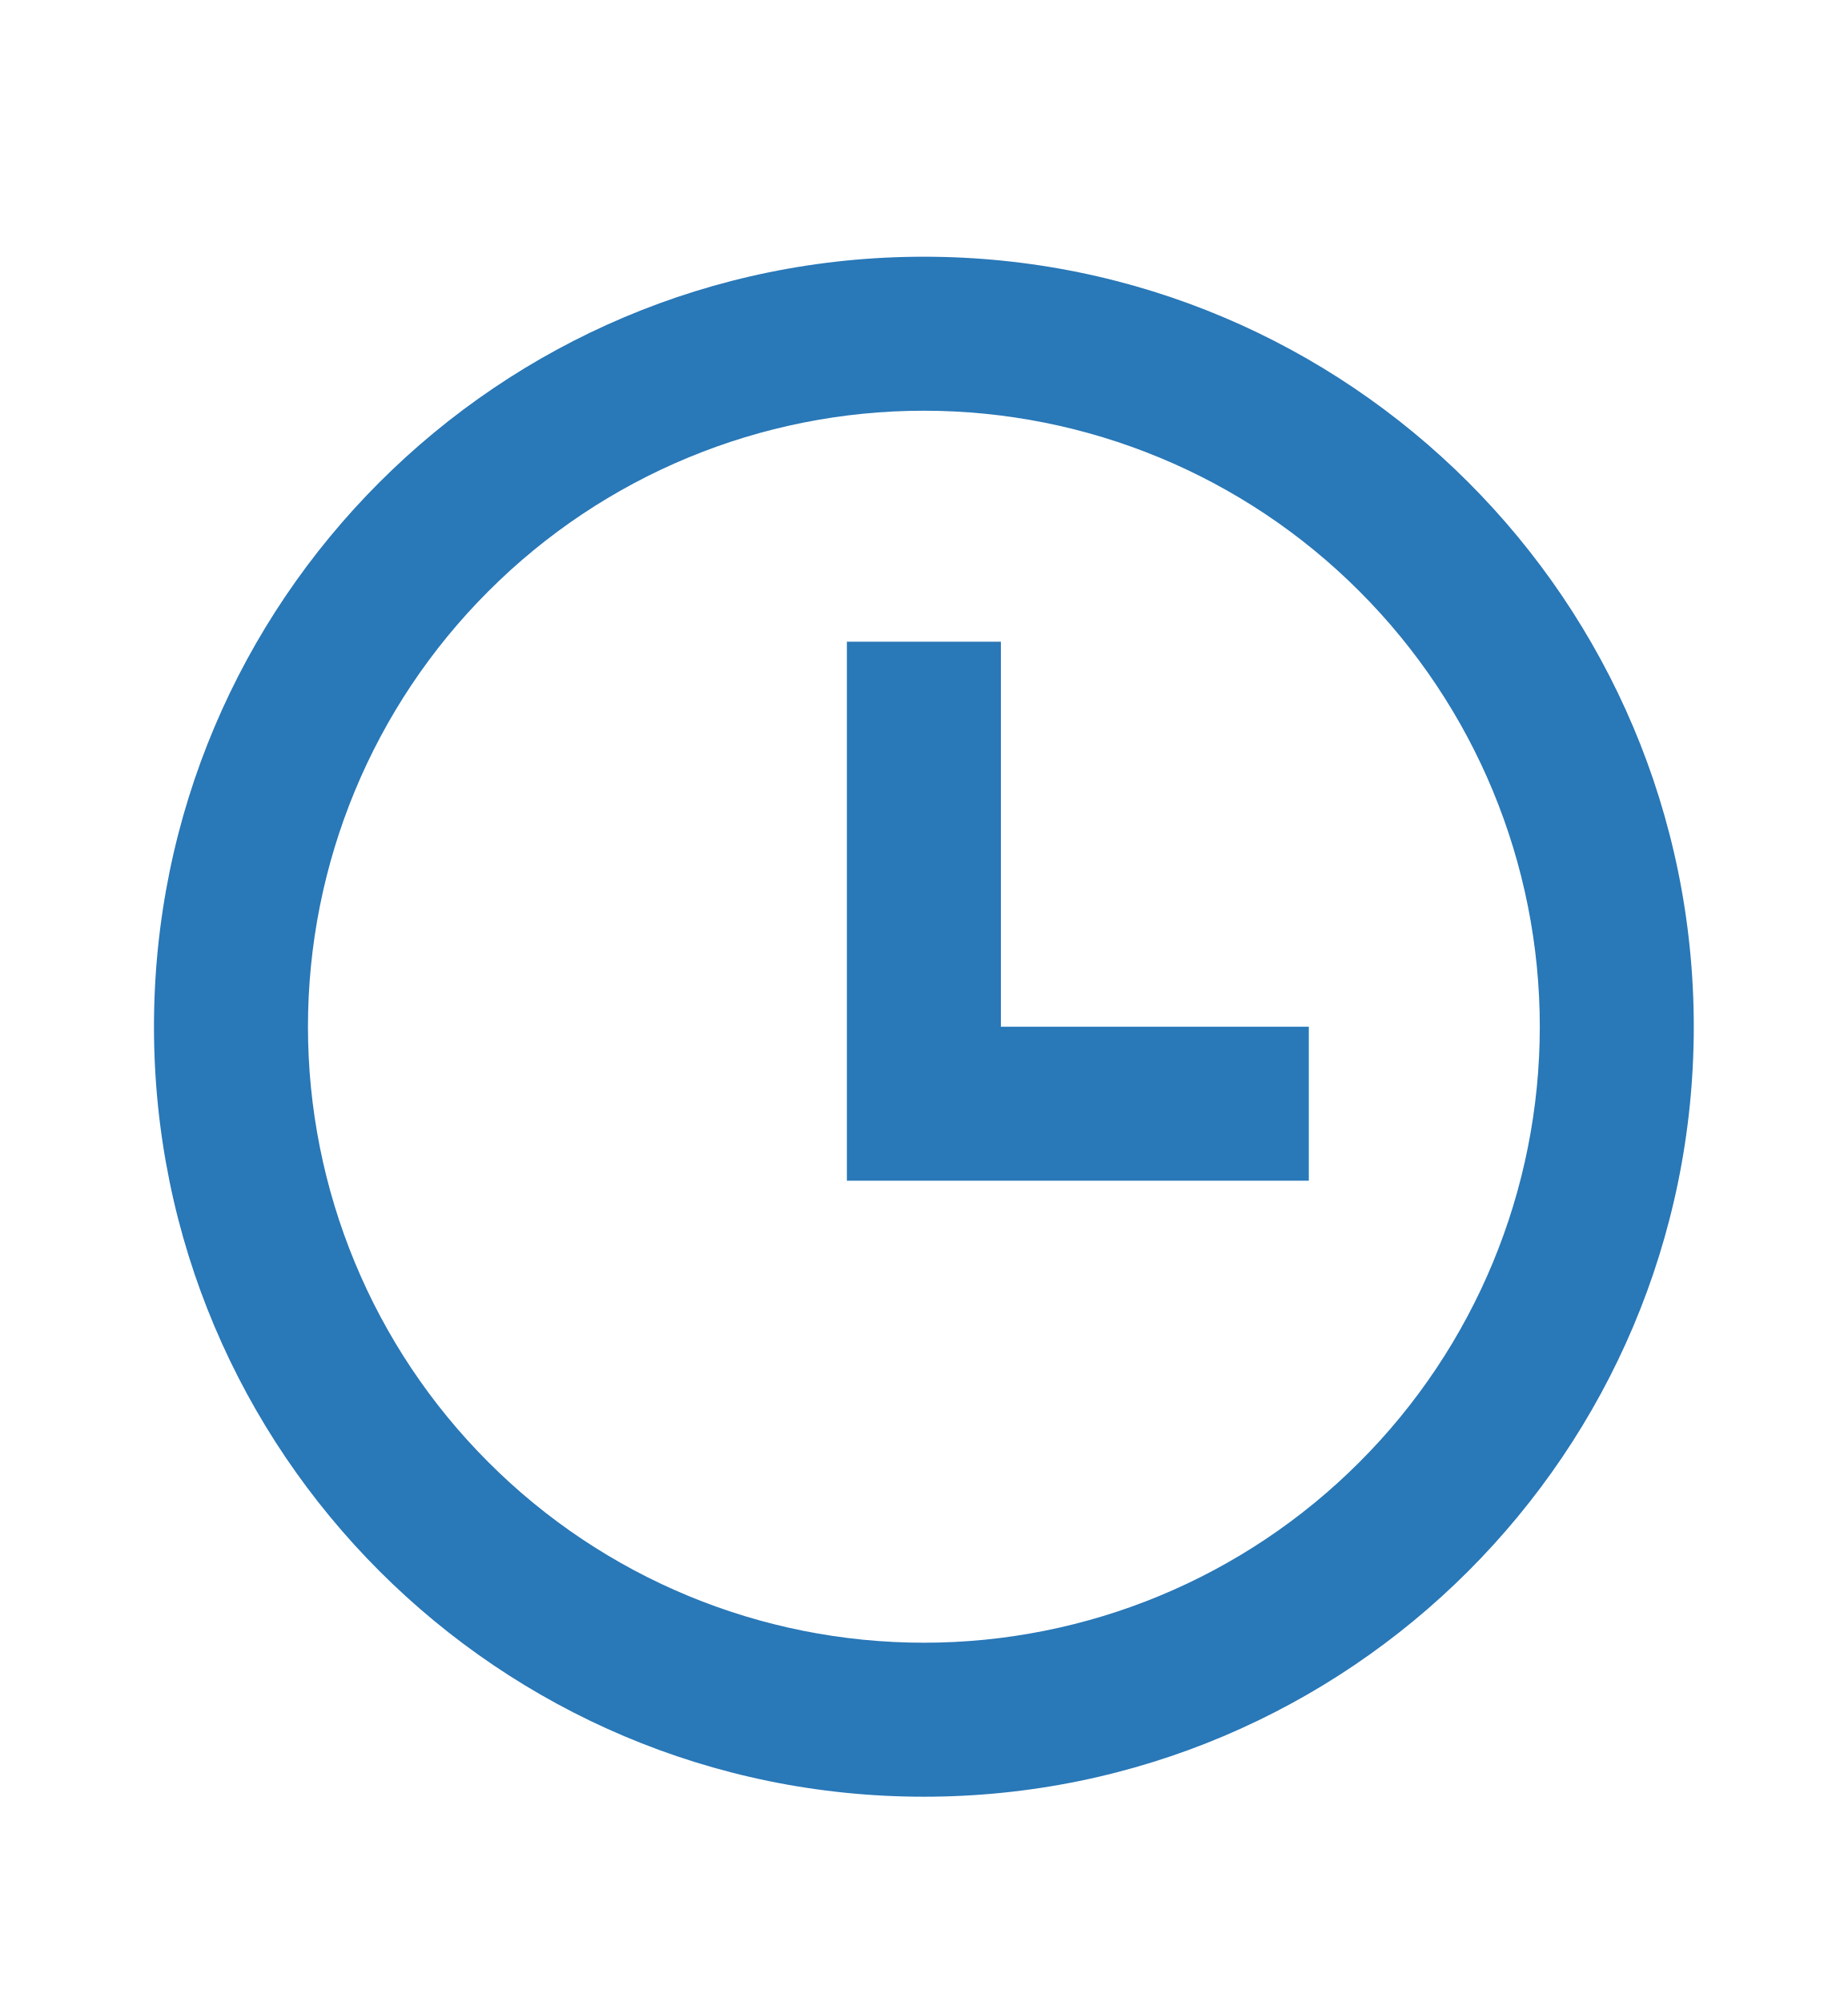
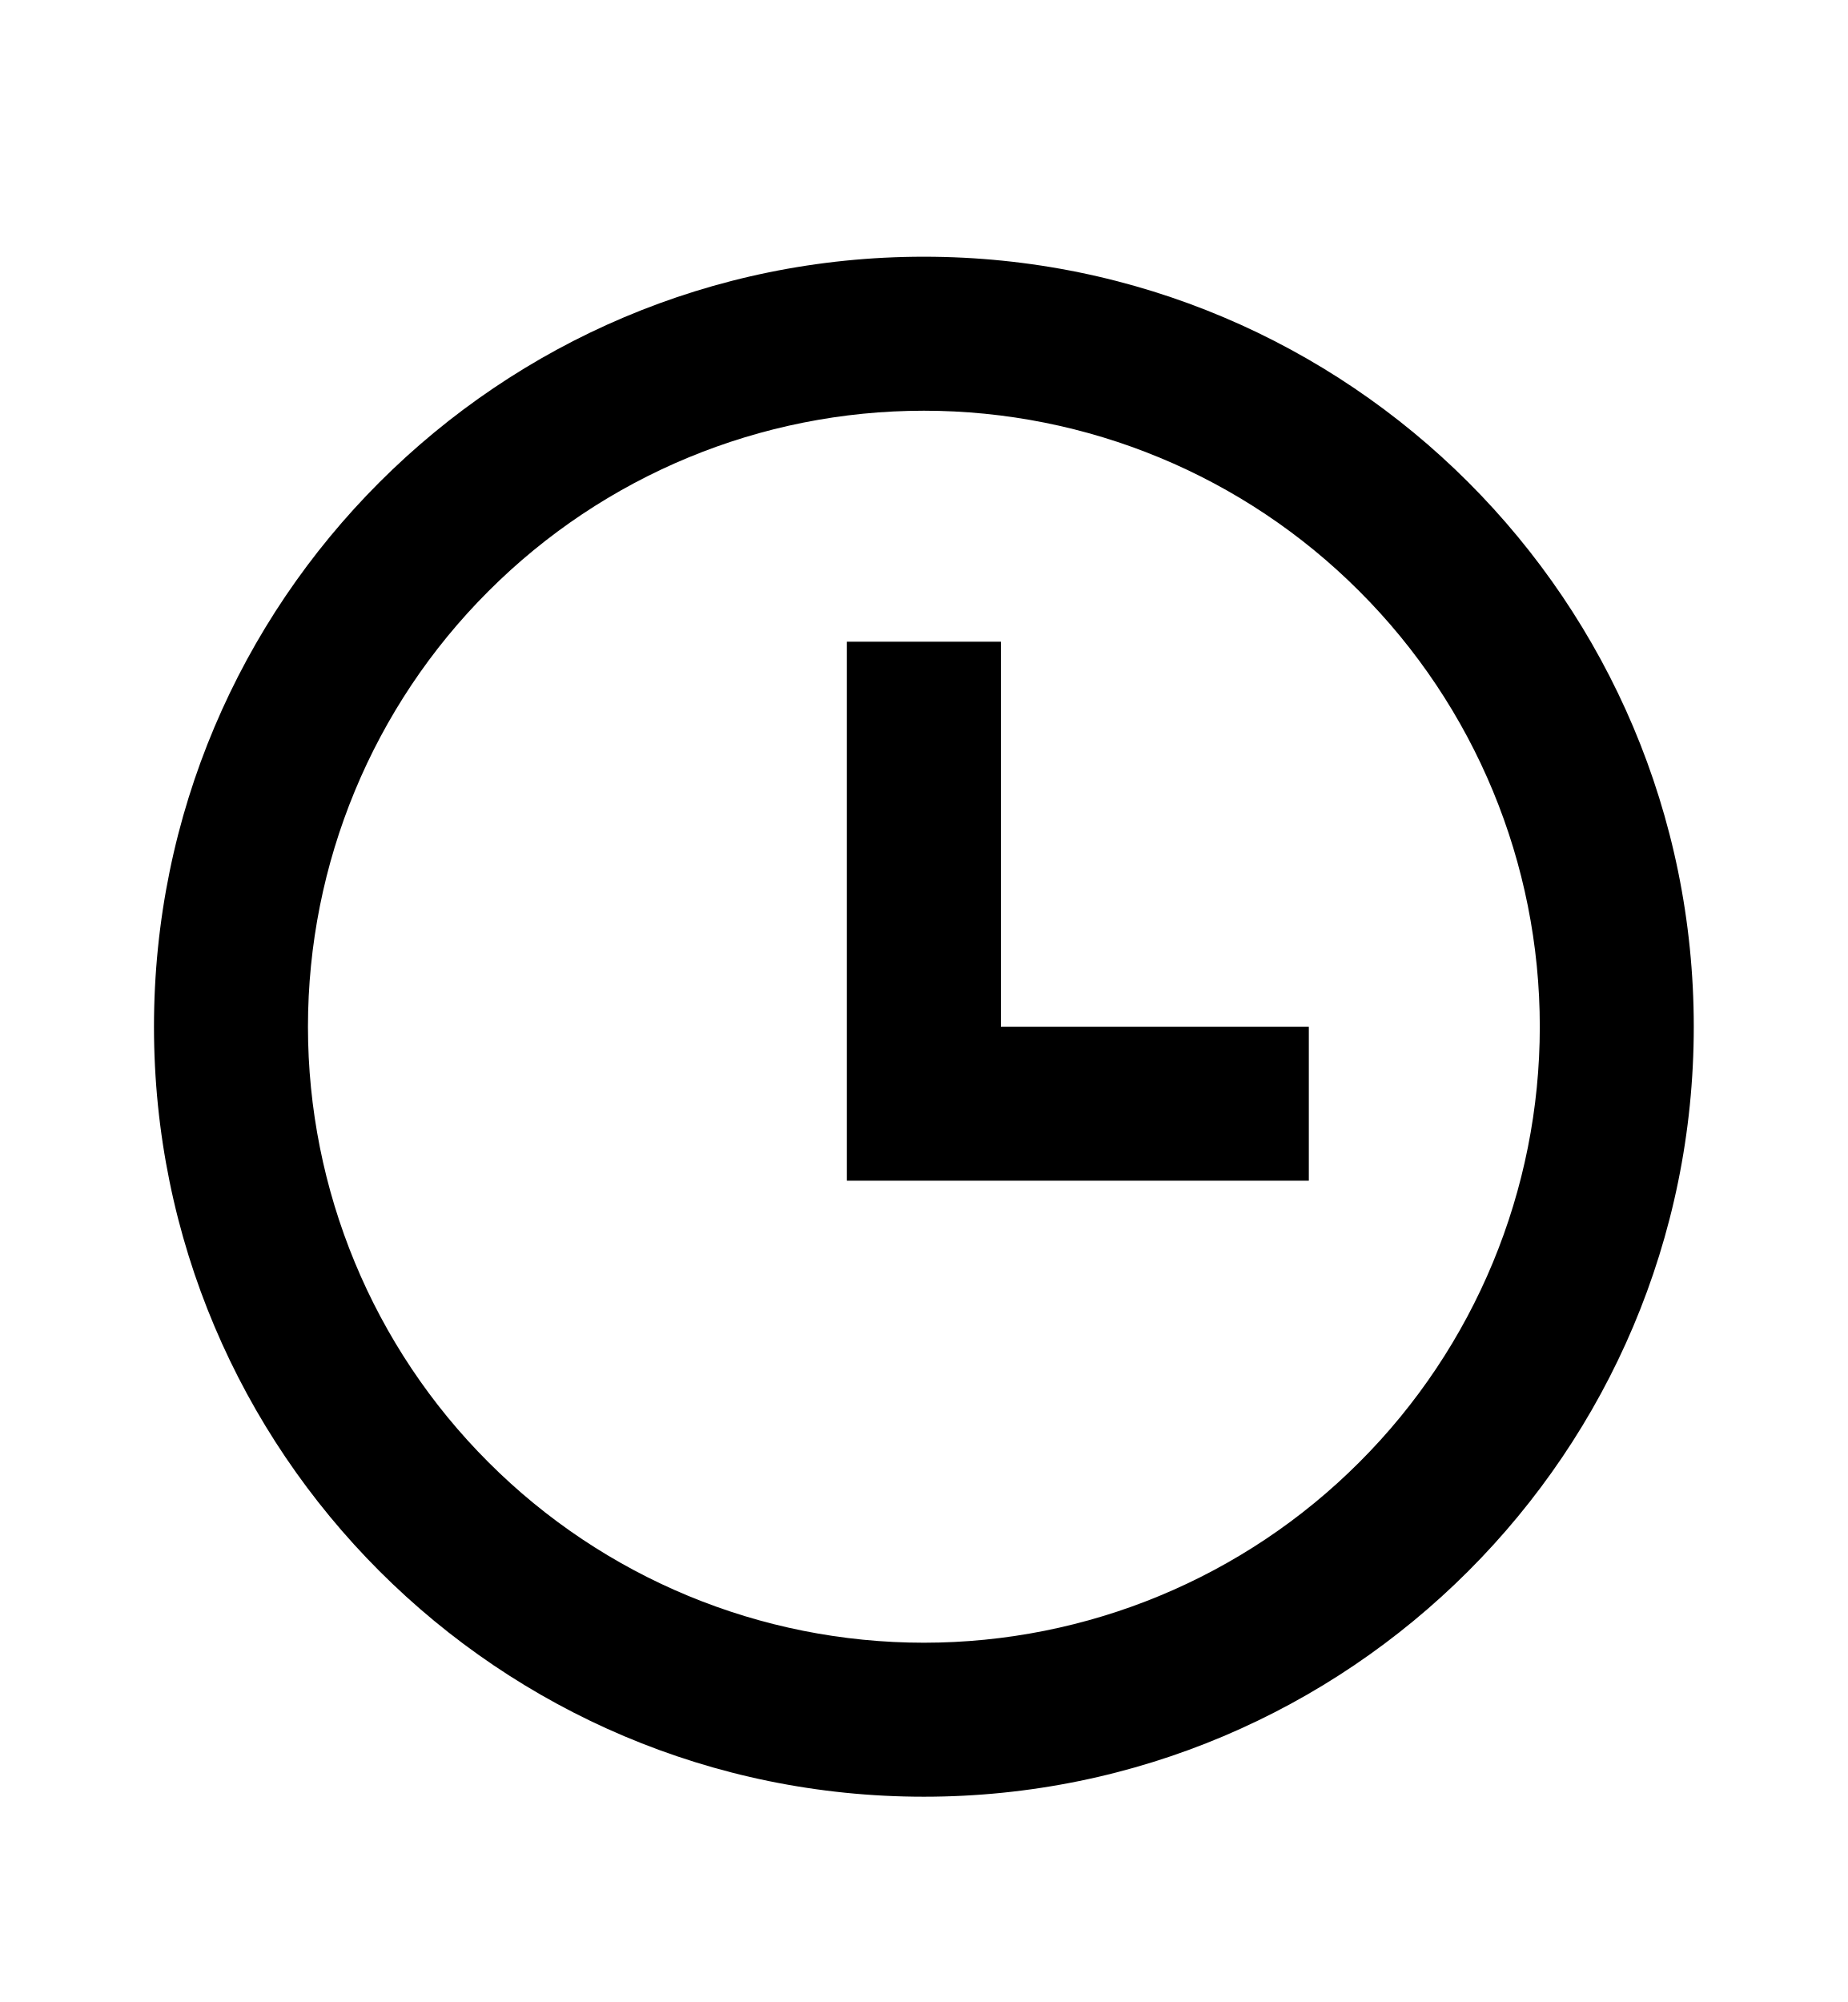
- <svg xmlns="http://www.w3.org/2000/svg" width="12" height="13" viewBox="0 0 12 13" fill="none">
+ <svg xmlns="http://www.w3.org/2000/svg" width="12" height="13" viewBox="0 0 12 13" fill="#000000">
  <g id="icon / time">
-     <path id="Vector" d="M6 11.667C3.239 11.667 1 9.428 1 6.667C1 3.905 3.239 1.667 6 1.667C8.761 1.667 11 3.905 11 6.667C11 9.428 8.761 11.667 6 11.667ZM6 10.667C7.061 10.667 8.078 10.246 8.828 9.495C9.579 8.745 10 7.728 10 6.667C10 5.606 9.579 4.589 8.828 3.839C8.078 3.088 7.061 2.667 6 2.667C4.939 2.667 3.922 3.088 3.172 3.839C2.421 4.589 2 5.606 2 6.667C2 7.728 2.421 8.745 3.172 9.495C3.922 10.246 4.939 10.667 6 10.667ZM6.5 6.667H8.5V7.667H5.5V4.167H6.5V6.667Z" fill="#2978B8" />
+     <path id="Vector" d="M6 11.667C3.239 11.667 1 9.428 1 6.667C1 3.905 3.239 1.667 6 1.667C8.761 1.667 11 3.905 11 6.667C11 9.428 8.761 11.667 6 11.667ZM6 10.667C7.061 10.667 8.078 10.246 8.828 9.495C9.579 8.745 10 7.728 10 6.667C10 5.606 9.579 4.589 8.828 3.839C8.078 3.088 7.061 2.667 6 2.667C4.939 2.667 3.922 3.088 3.172 3.839C2.421 4.589 2 5.606 2 6.667C2 7.728 2.421 8.745 3.172 9.495C3.922 10.246 4.939 10.667 6 10.667ZM6.5 6.667H8.5V7.667H5.5V4.167H6.5V6.667Z" />
  </g>
</svg>
